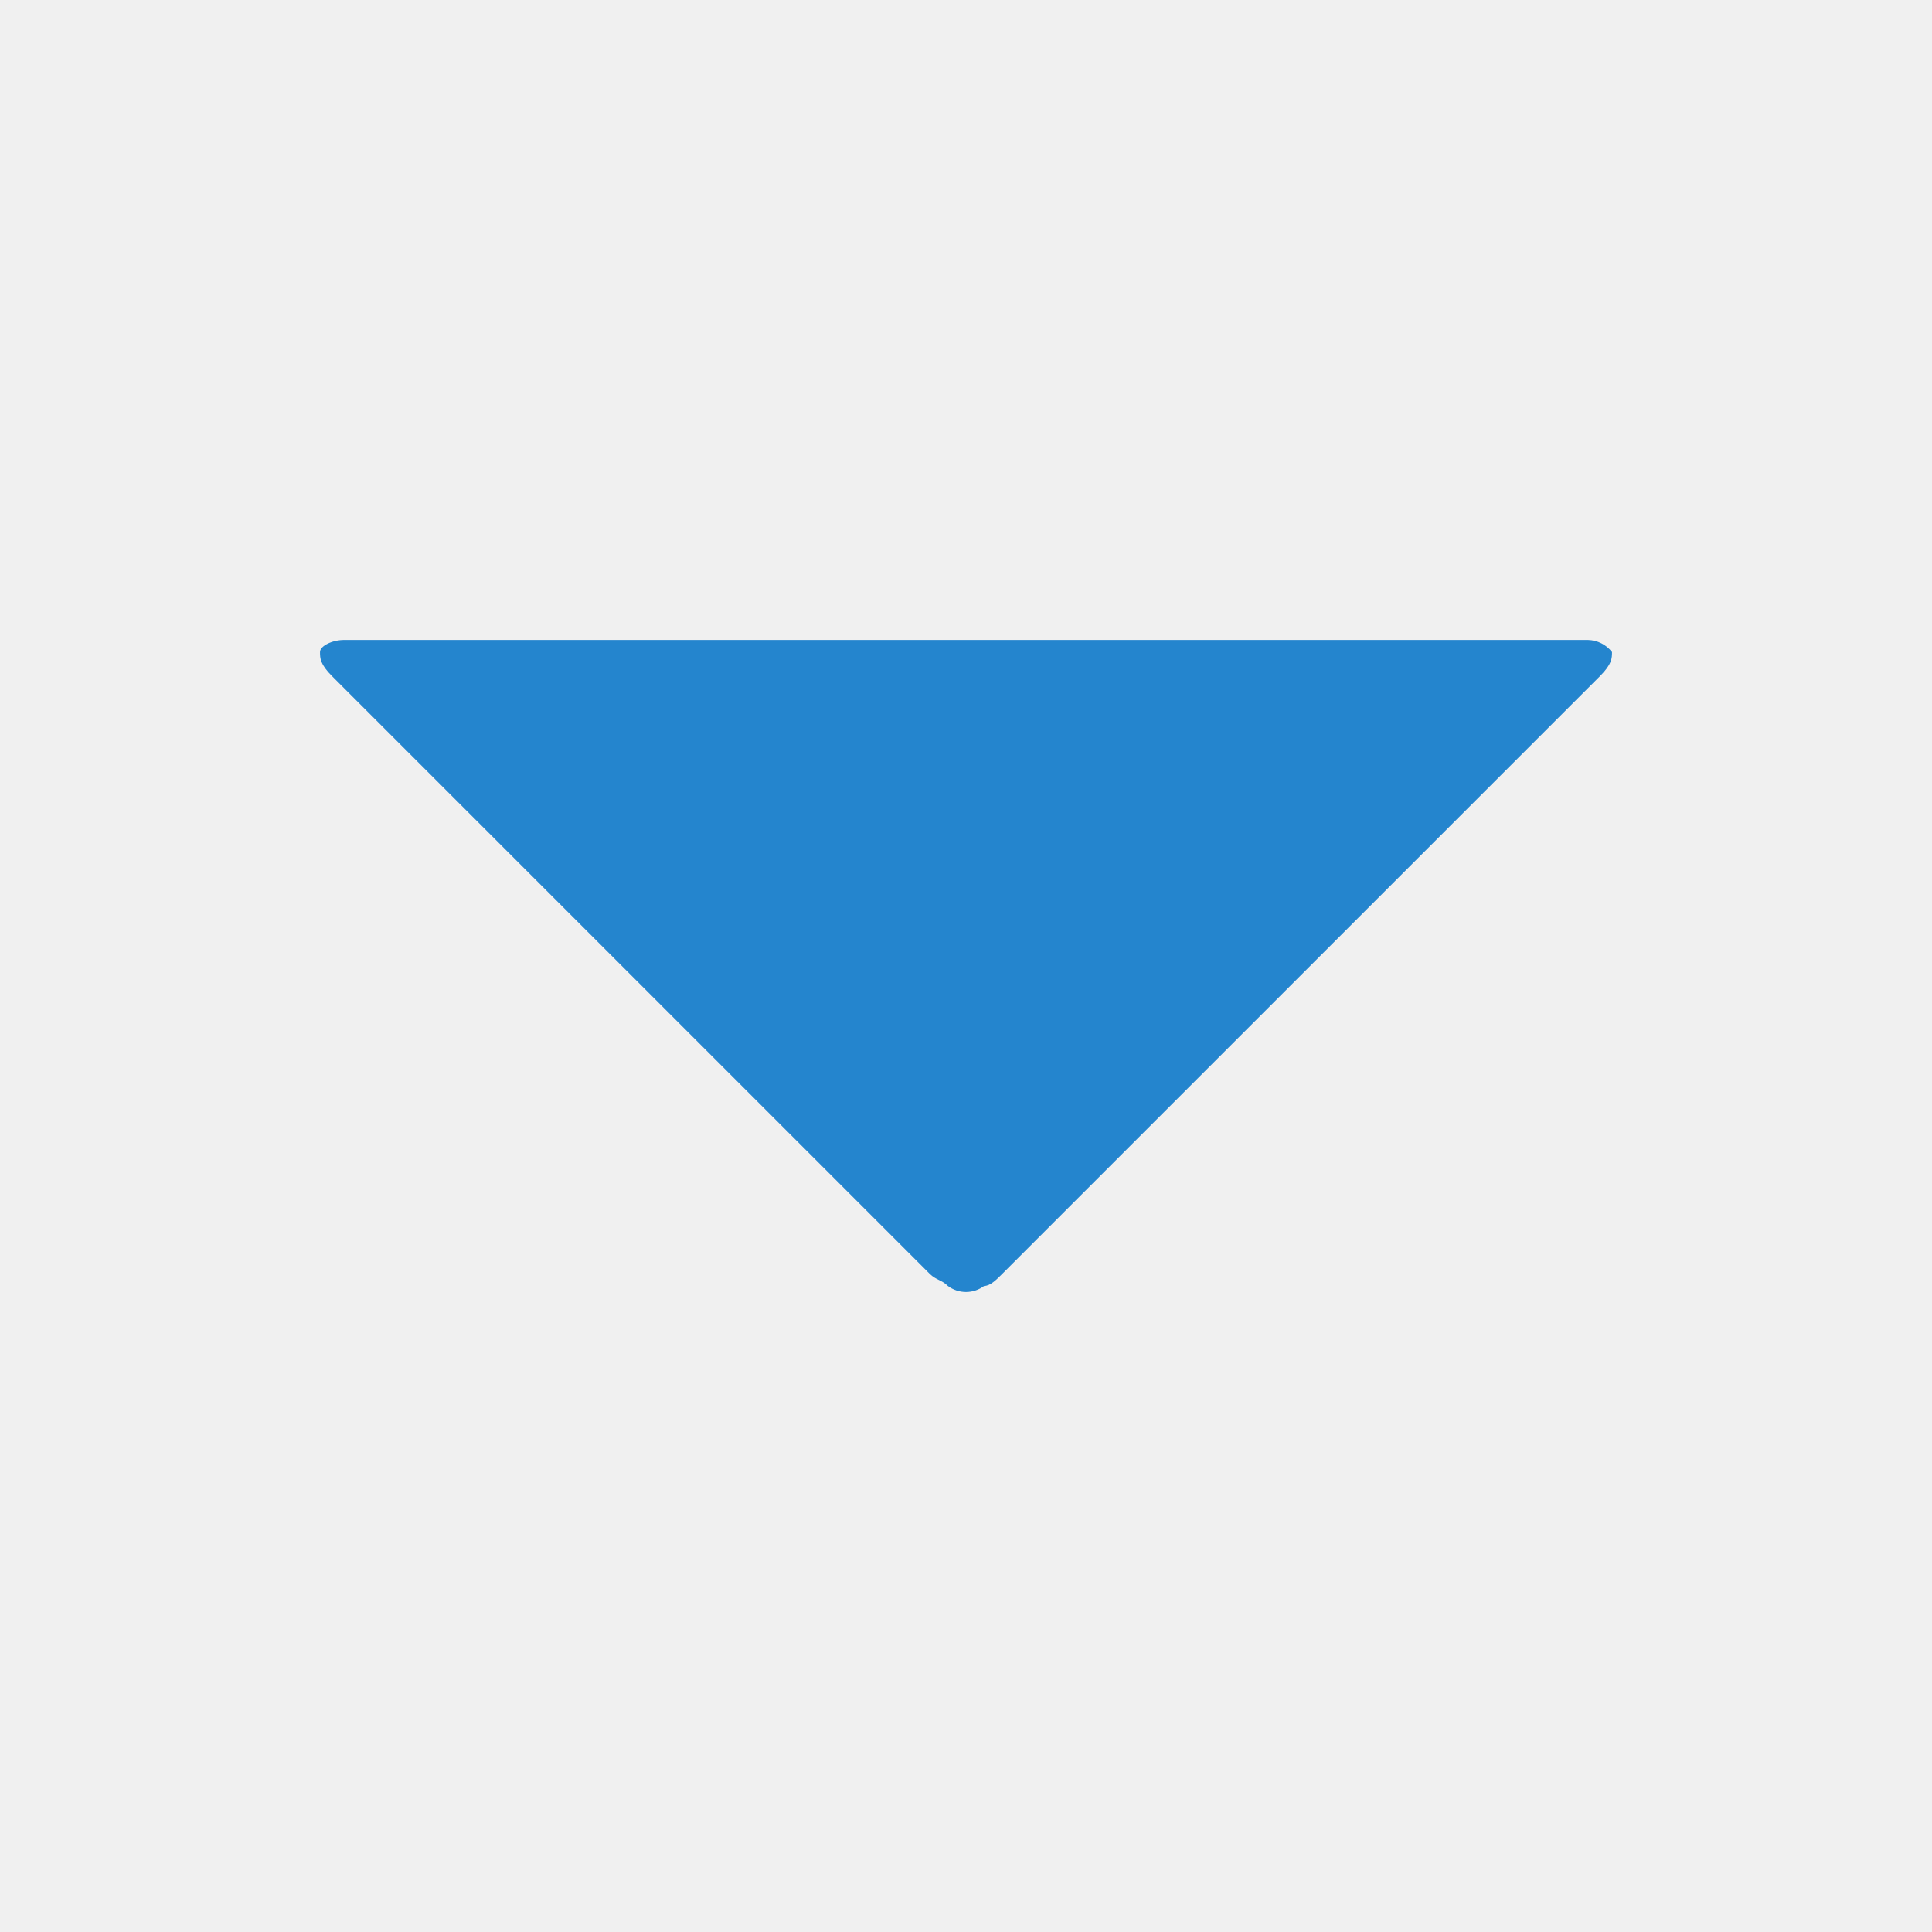
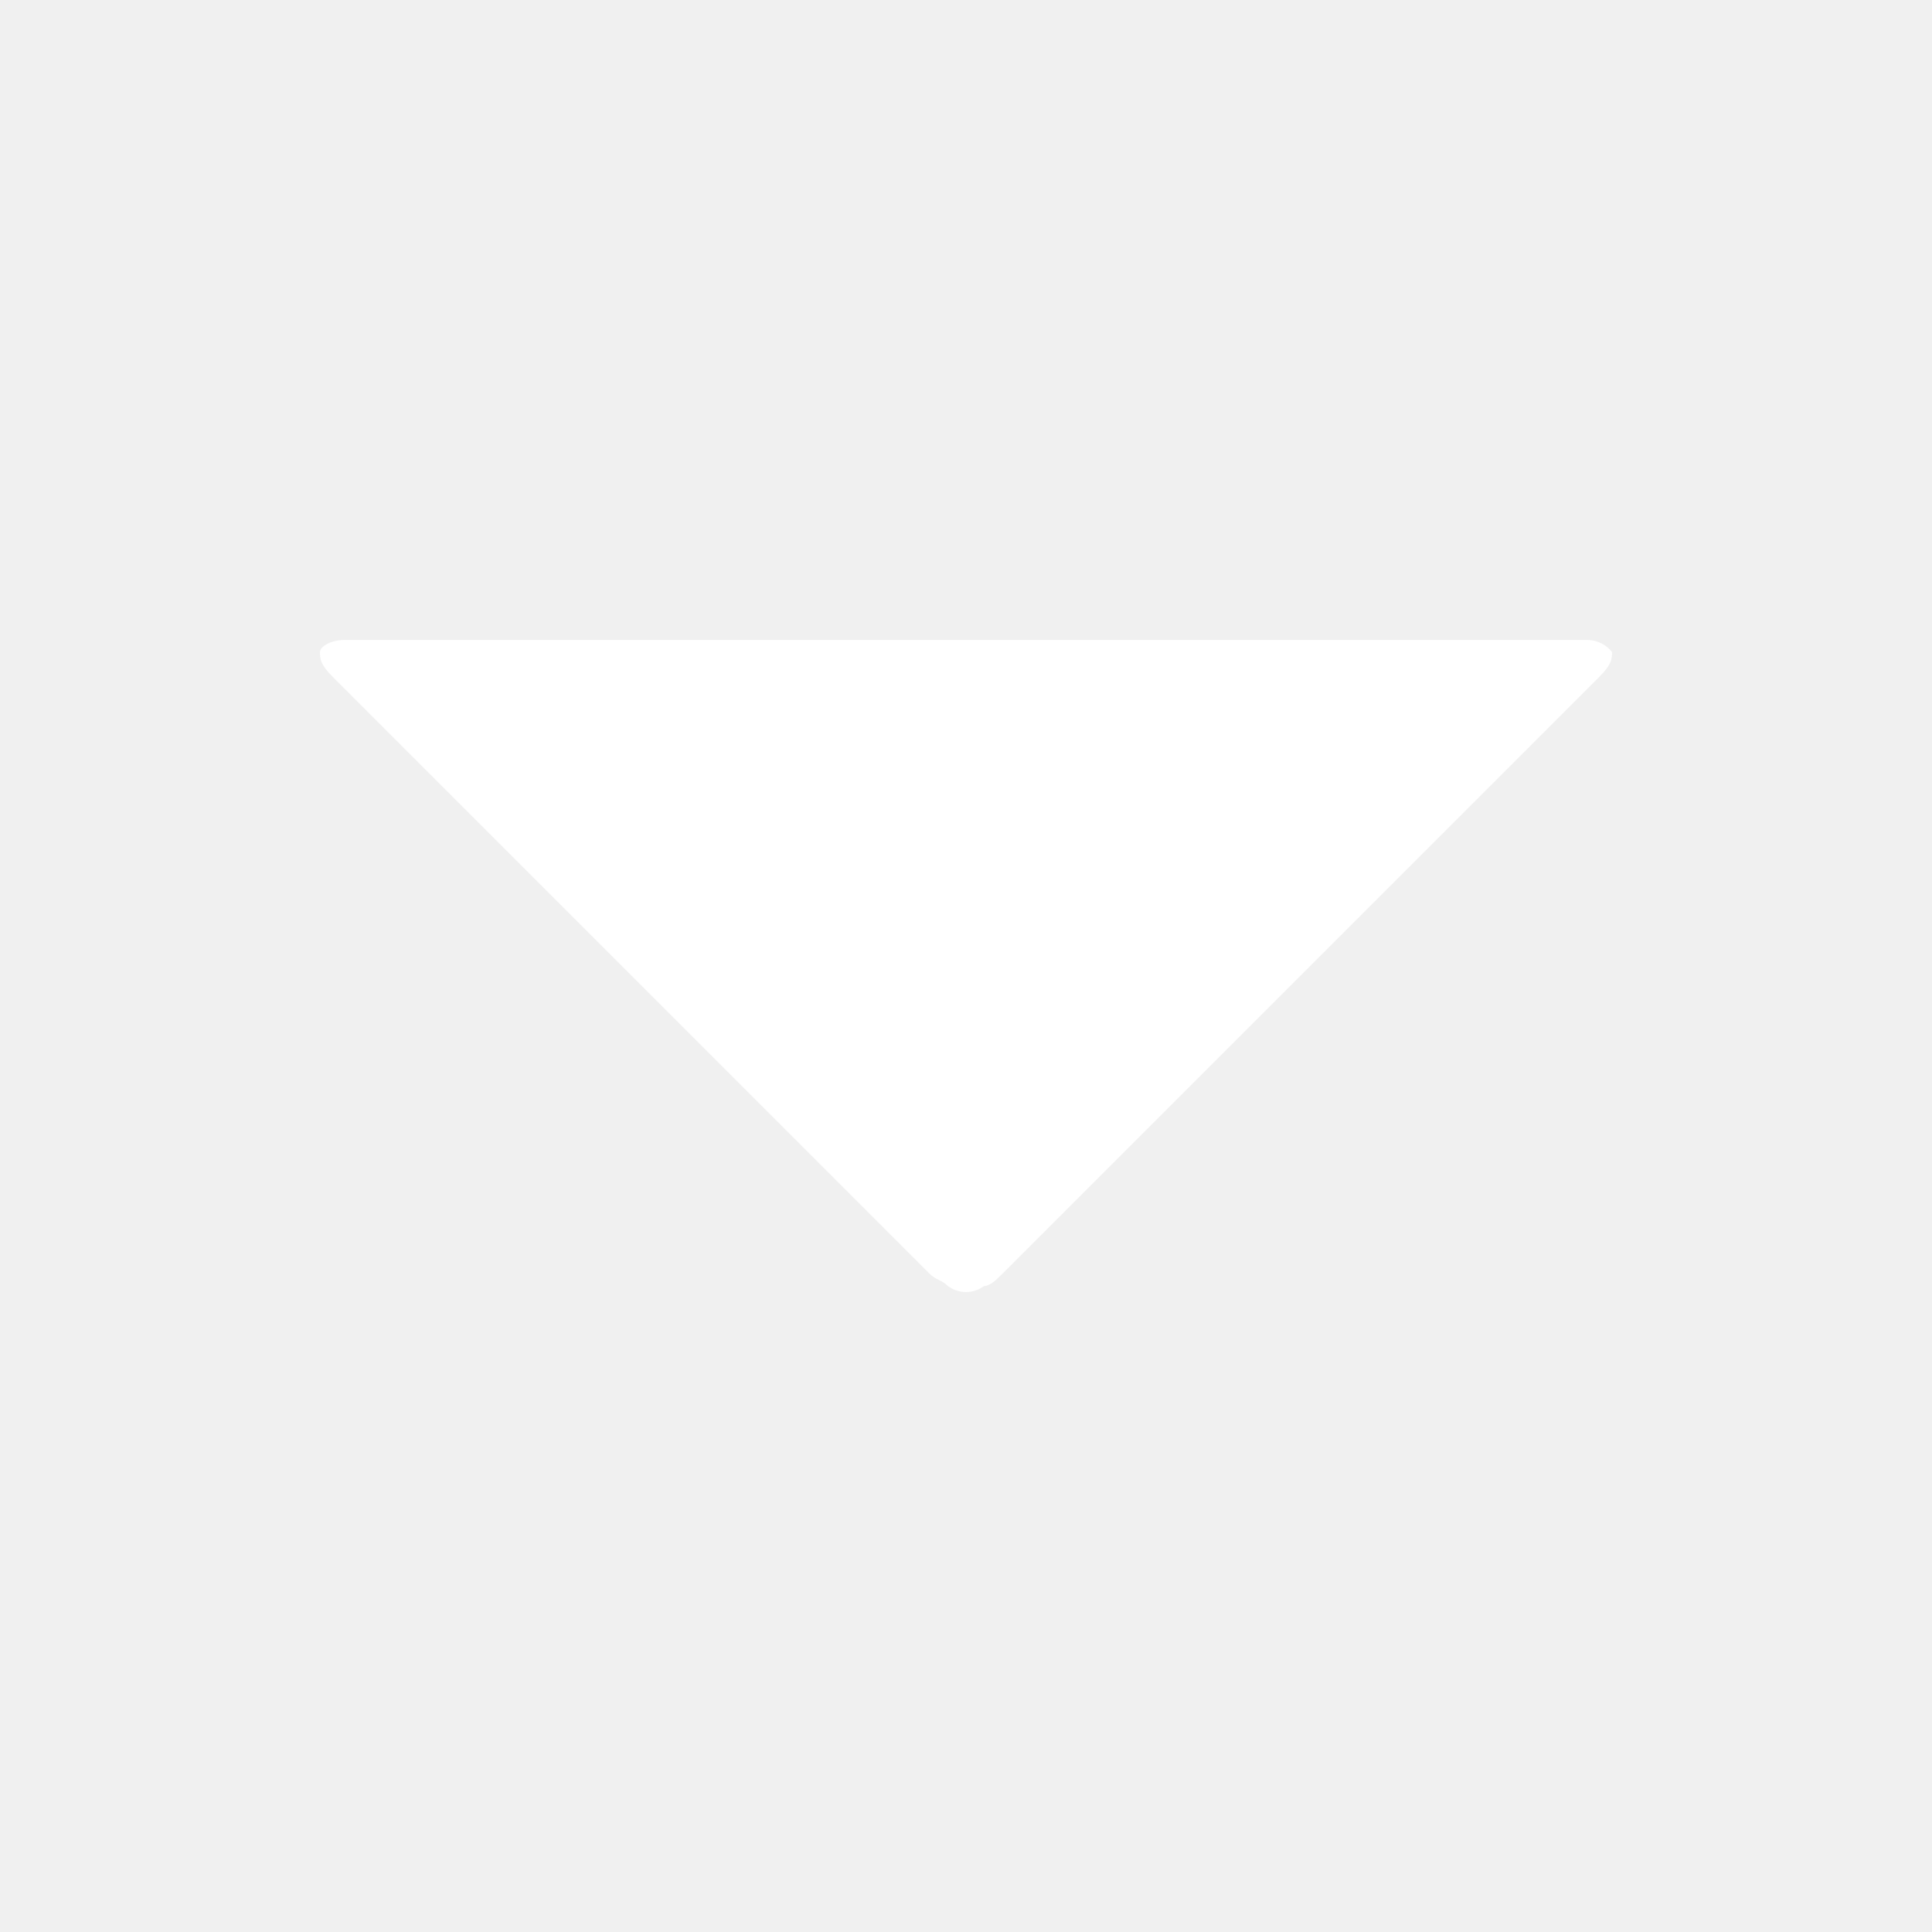
<svg xmlns="http://www.w3.org/2000/svg" viewBox="0 0 32 32">
-   <path d="m5.5 11.2 9.9 9.9c.1.1.2.1.3.2a.5.5 0 0 0 .6 0c.1 0 .2-.1.3-.2l9.9-9.9c.2-.2.2-.3.2-.4a.52.52 0 0 0 -.4-.2h-20.6c-.2 0-.4.1-.4.2s0 .2.2.4z" fill="#2485ce" />
+   <path d="m5.5 11.2 9.9 9.9c.1.1.2.1.3.2a.5.5 0 0 0 .6 0c.1 0 .2-.1.3-.2l9.9-9.9c.2-.2.2-.3.2-.4a.52.52 0 0 0 -.4-.2h-20.6c-.2 0-.4.1-.4.2s0 .2.2.4z" fill="#fff" />
</svg>
